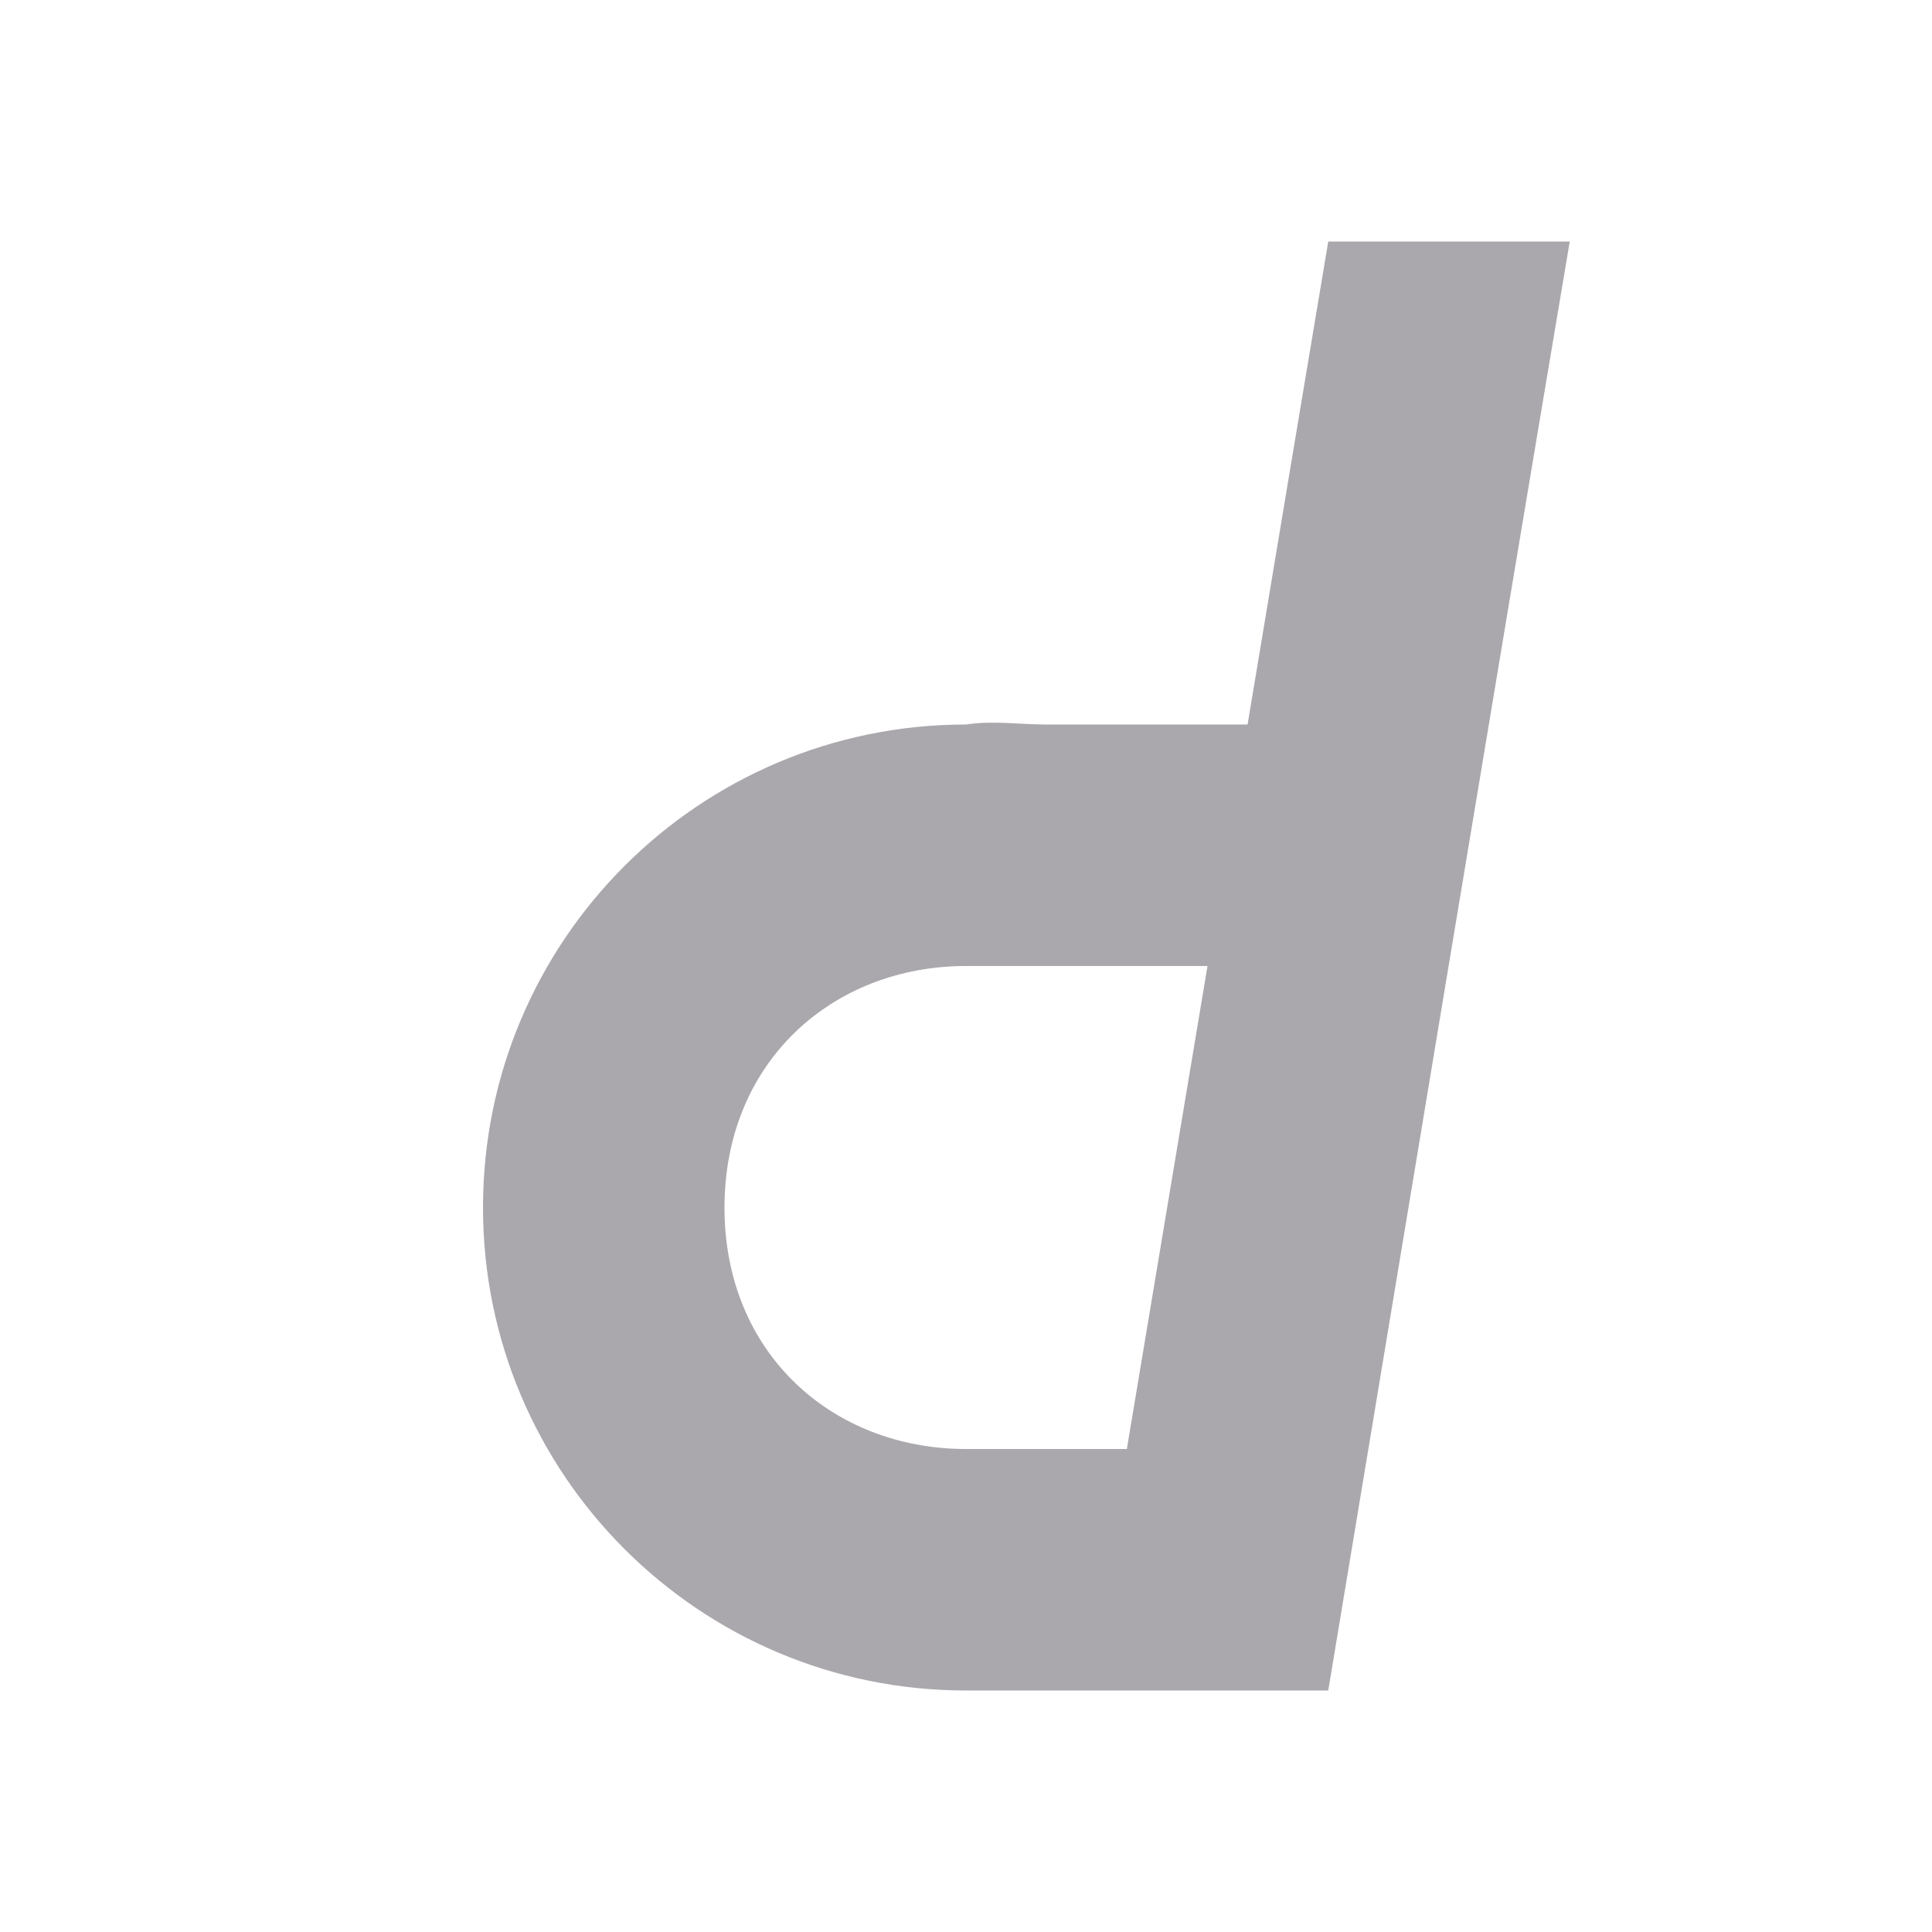
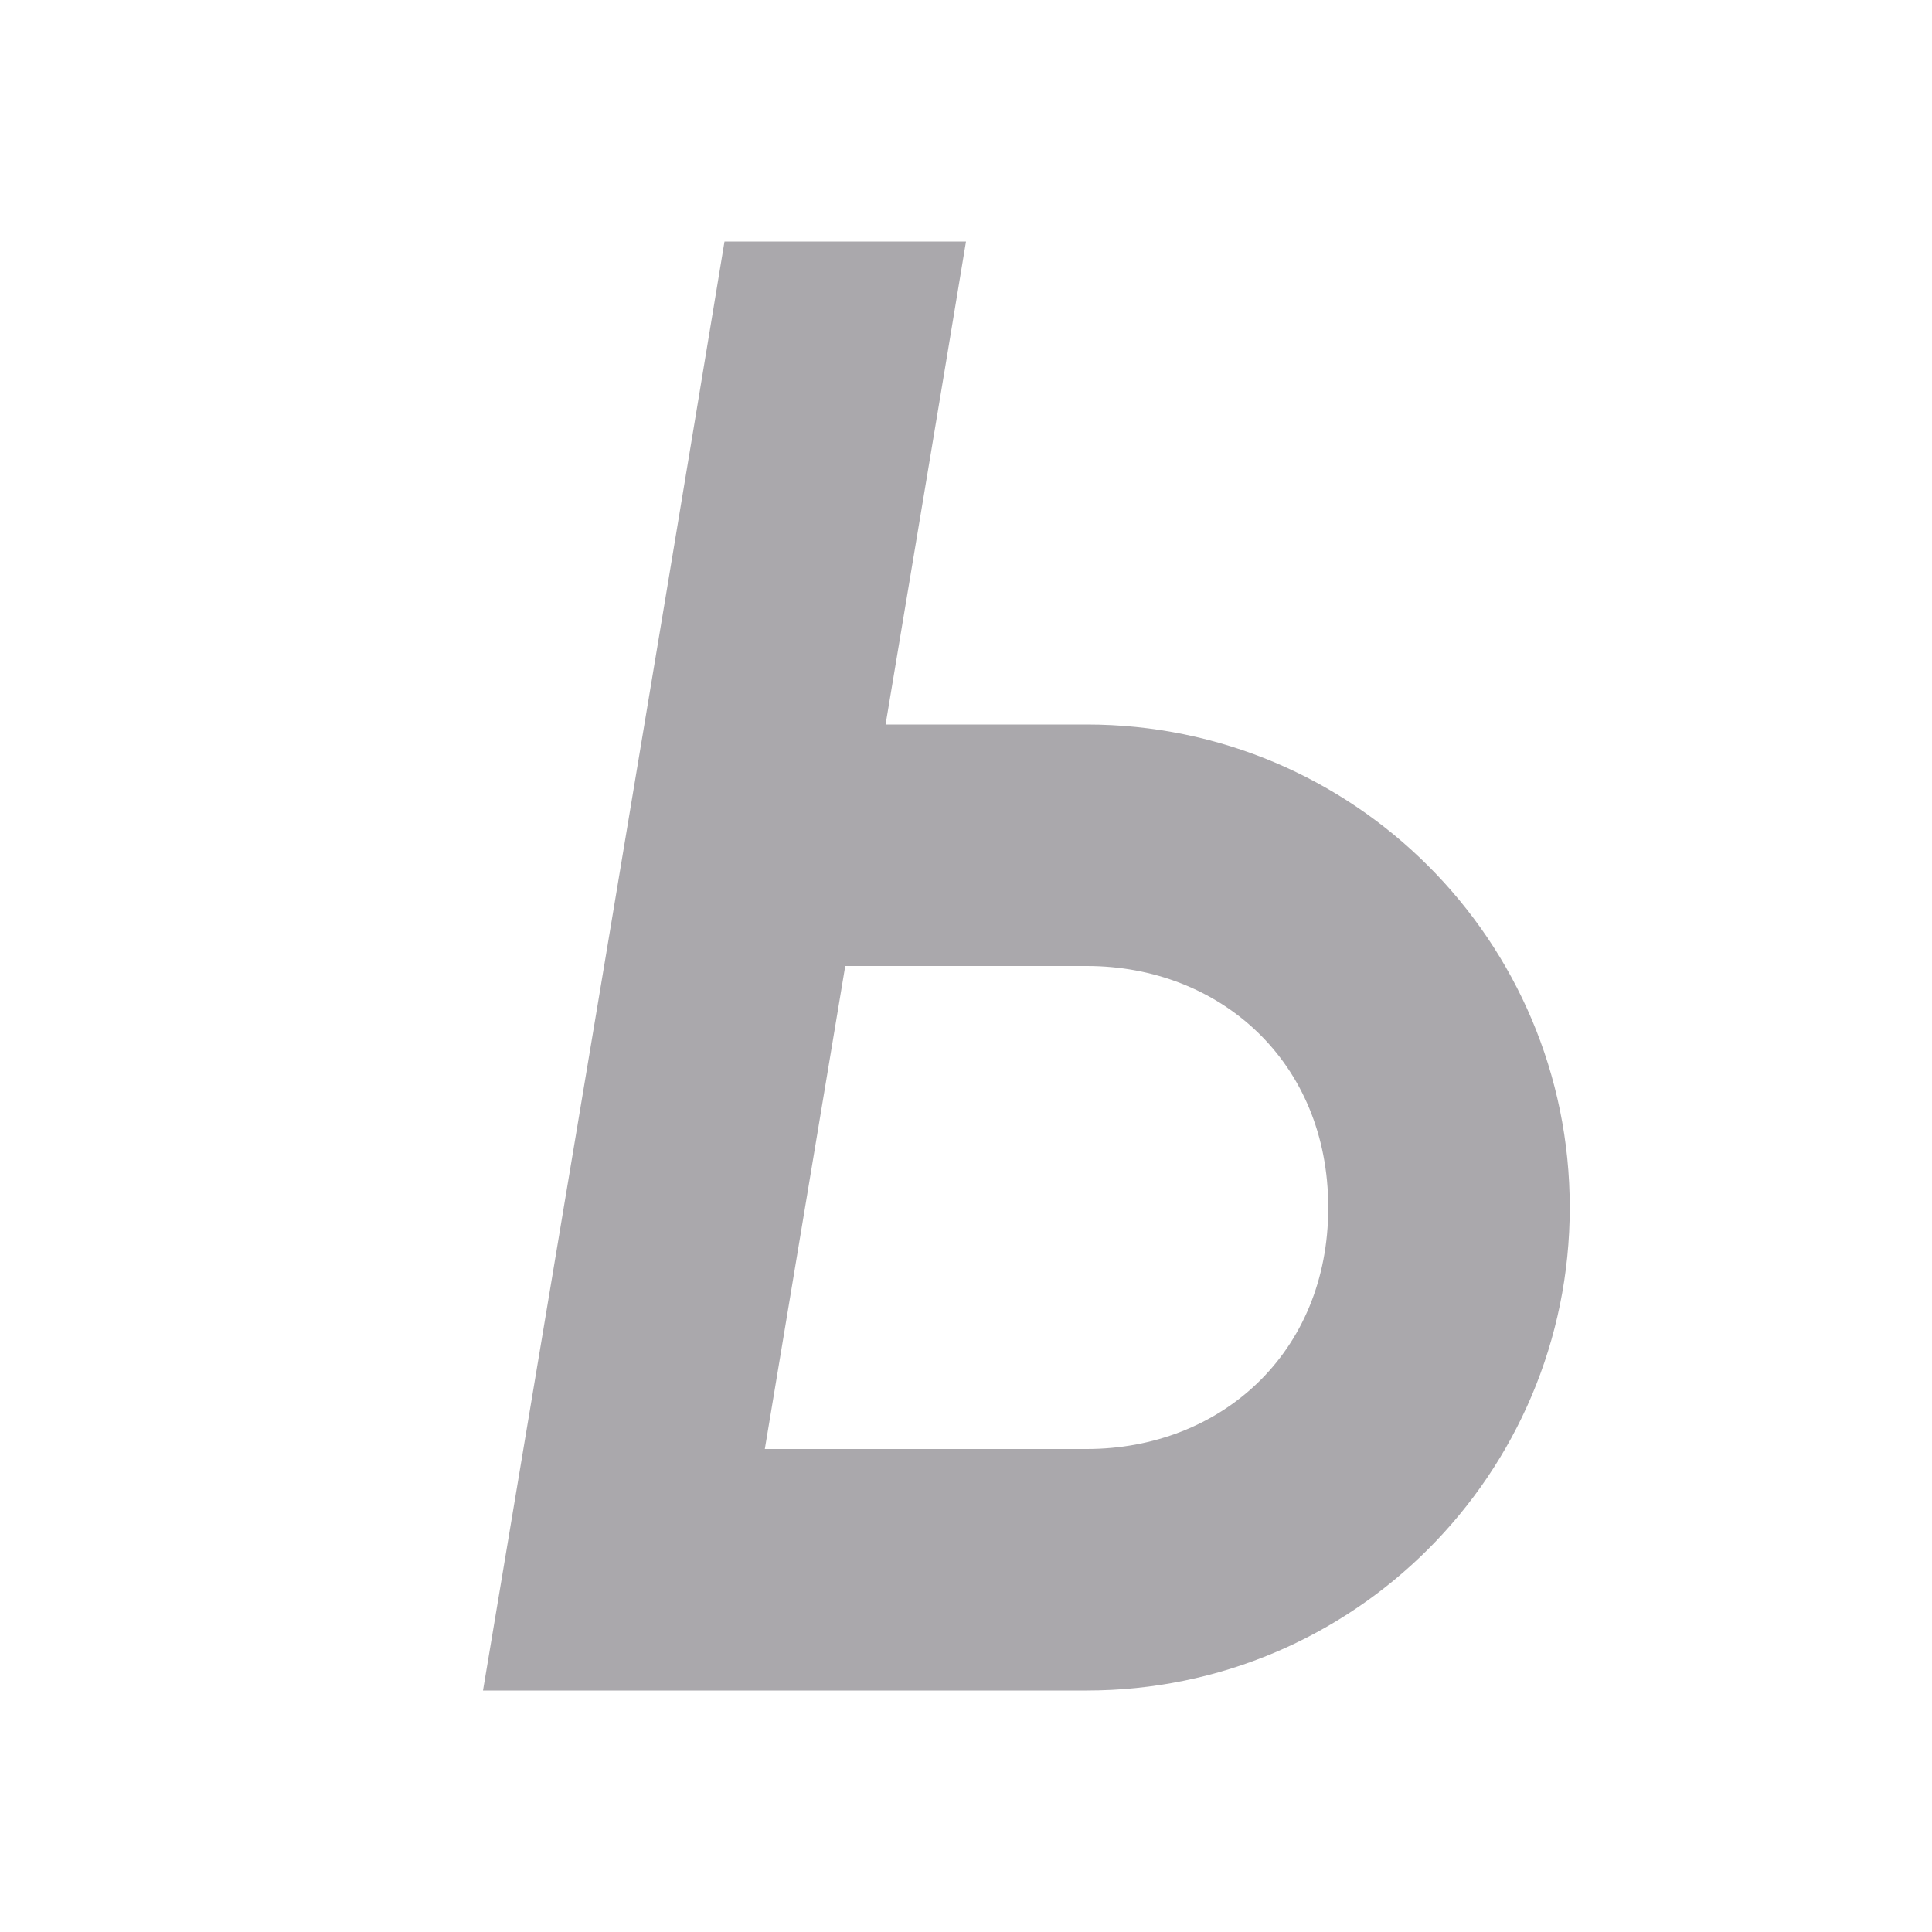
<svg xmlns="http://www.w3.org/2000/svg" viewBox="0 0 16 16">
-   <path d="m11 2c-.224 1.334-.446 2.667-.668 4h-1.666c-.221 0-.443-.034-.666 0-2.209 0-4 1.791-4 4s1.791 4 4 4h3c.665-4 1.326-7.999 2-12zm-3 6h2c-.222 1.333-.446 2.667-.668 4h-1.332c-1.105 0-2.001-.792-2-2 0-1.207.896-2 2-2z" fill="#aaa8ac" />
+   <path d="m6 2c-.66 4.001-1.332 8-2 12h5c2.209 0 4-1.791 4-4s-1.791-4-4-4h-1.666c.222-1.333.446-2.666.666-4zm1 6h2c1.104-0 2.0.793 2 2 .001 1.208-.895 2-2 2h-2.666c.223-1.333.443-2.667.666-4z" fill="#aaa8ac" />
</svg>
